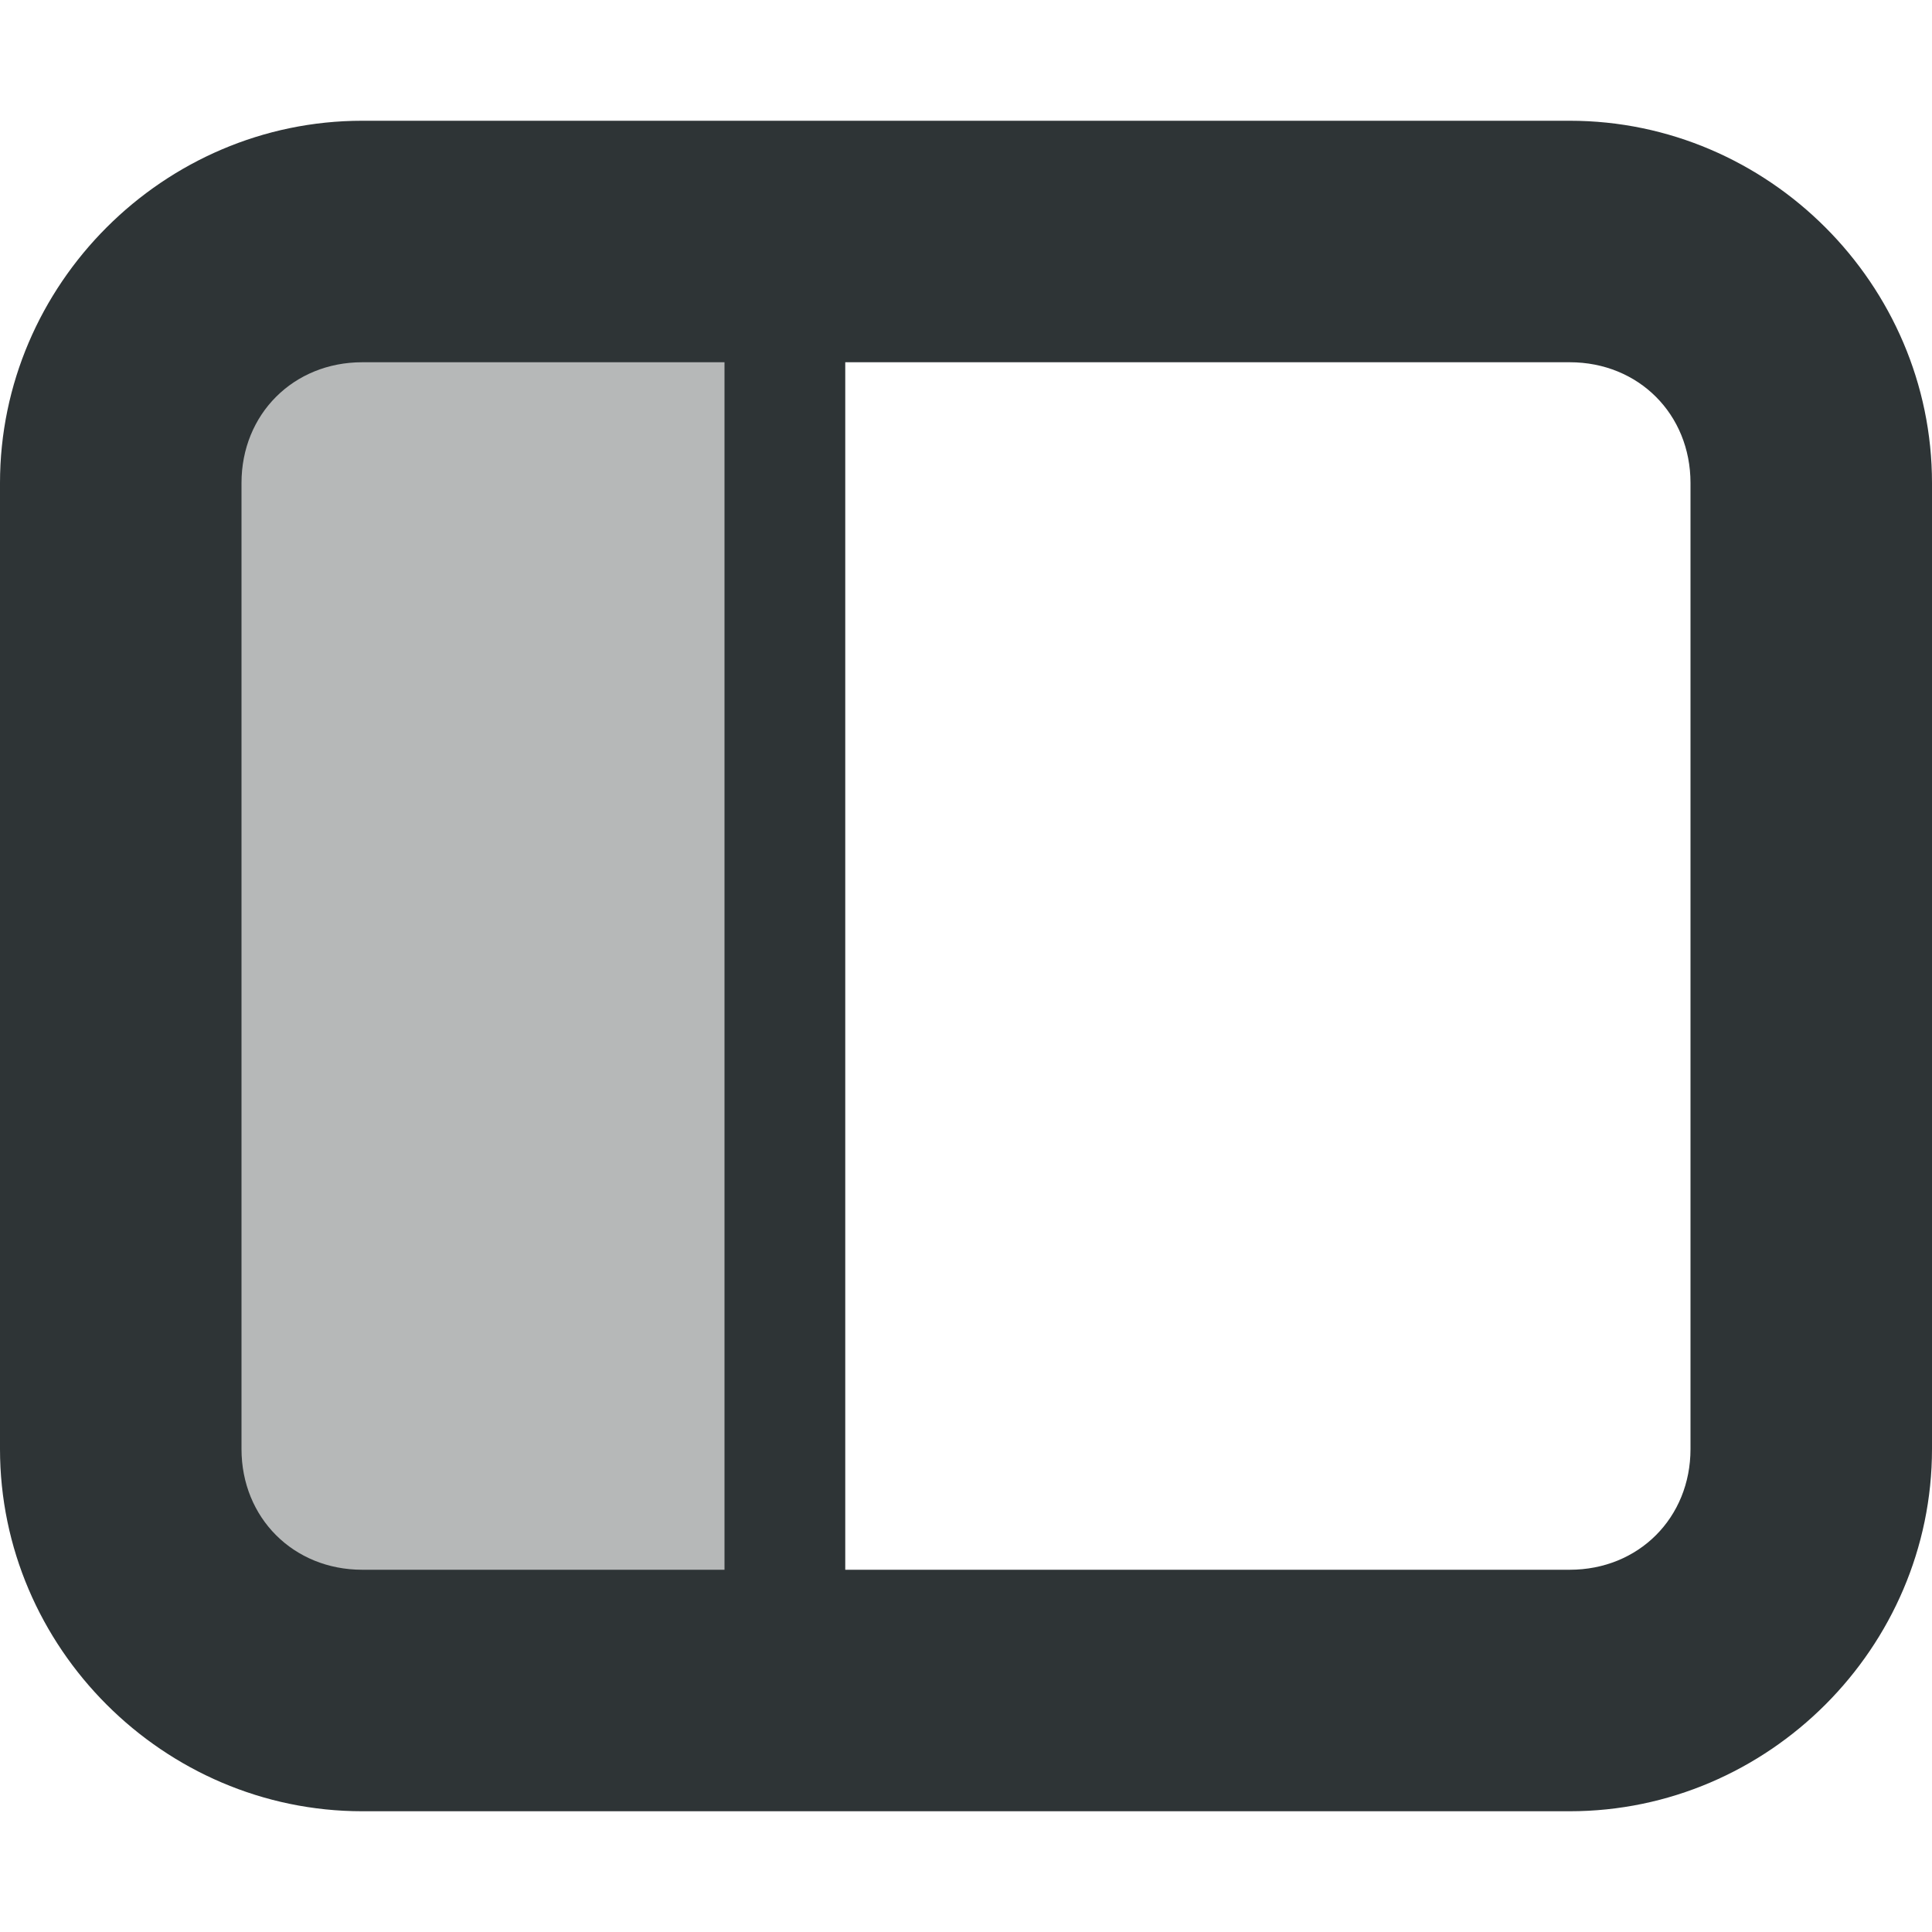
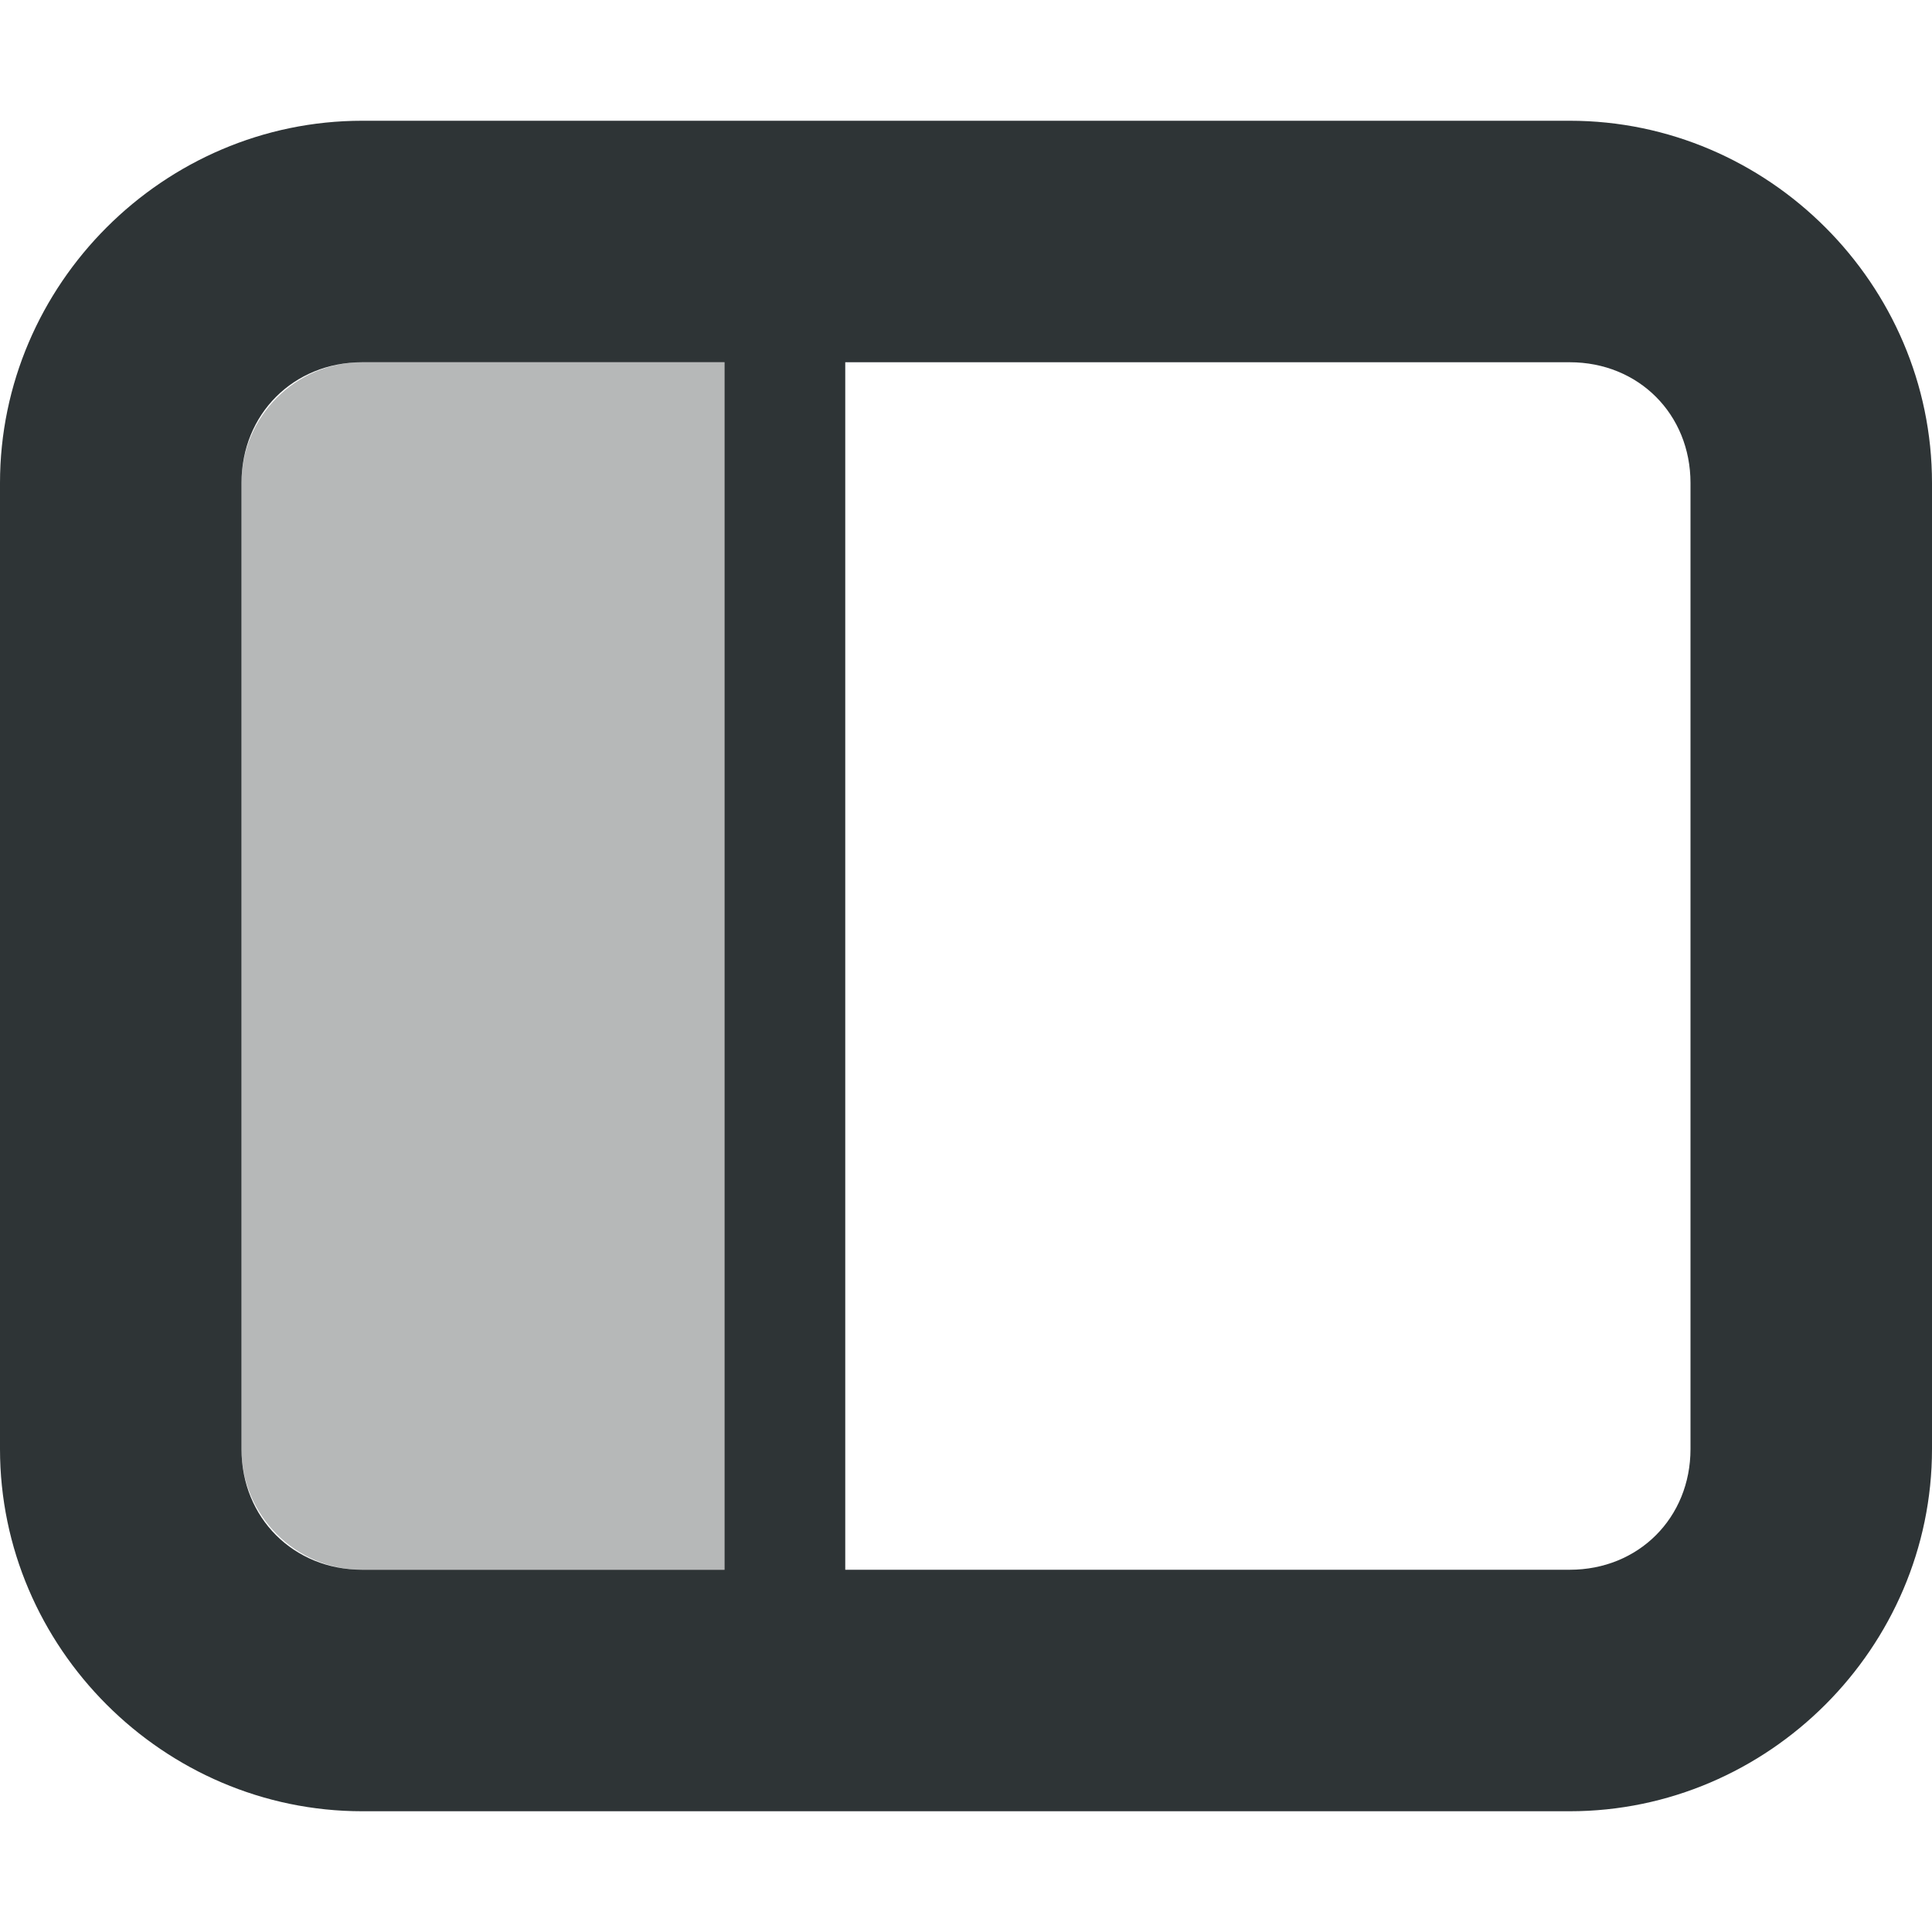
<svg xmlns="http://www.w3.org/2000/svg" height="16px" viewBox="0 0 16 16" width="16px">
  <g fill="#2e3436">
-     <path d="m 6.5 14 v -12 h -5 v 12 z m 0 0" fill-opacity="0.349" />
-     <path d="m 3 1 c -1.645 0 -3 1.355 -3 3 v 8 c 0 1.645 1.355 3 3 3 h 10 c 1.645 0 3 -1.355 3 -3 v -8 c 0 -1.645 -1.355 -3 -3 -3 z m 0 2 h 10 c 0.57 0 1 0.43 1 1 v 8 c 0 0.57 -0.43 1 -1 1 h -10 c -0.57 0 -1 -0.43 -1 -1 v -8 c 0 -0.57 0.43 -1 1 -1 z m 0 0" />
-     <path d="m 6 2 h 1 v 12 h -1 z m 0 0" />
+     <path d="m 6 13 v -10 h -3 c -0.551 0 -1 0.449 -1 1 v 8 c 0 0.551 0.449 1 1 1 z m 0 0" fill-opacity="0.349" />
+     <path d="m 3 1 c -1.645 0 -3 1.355 -3 3 v 8 c 0 1.645 1.355 3 3 3 h 10 c 1.645 0 3 -1.355 3 -3 v -8 c 0 -1.645 -1.355 -3 -3 -3 z m 0 2 h 3 v 10 h -3 c -0.57 0 -1 -0.43 -1 -1 v -8 c 0 -0.57 0.43 -1 1 -1 z m 4 0 h 6 c 0.57 0 1 0.43 1 1 v 8 c 0 0.57 -0.43 1 -1 1 h -6 z m 0 0" />
  </g>
</svg>
